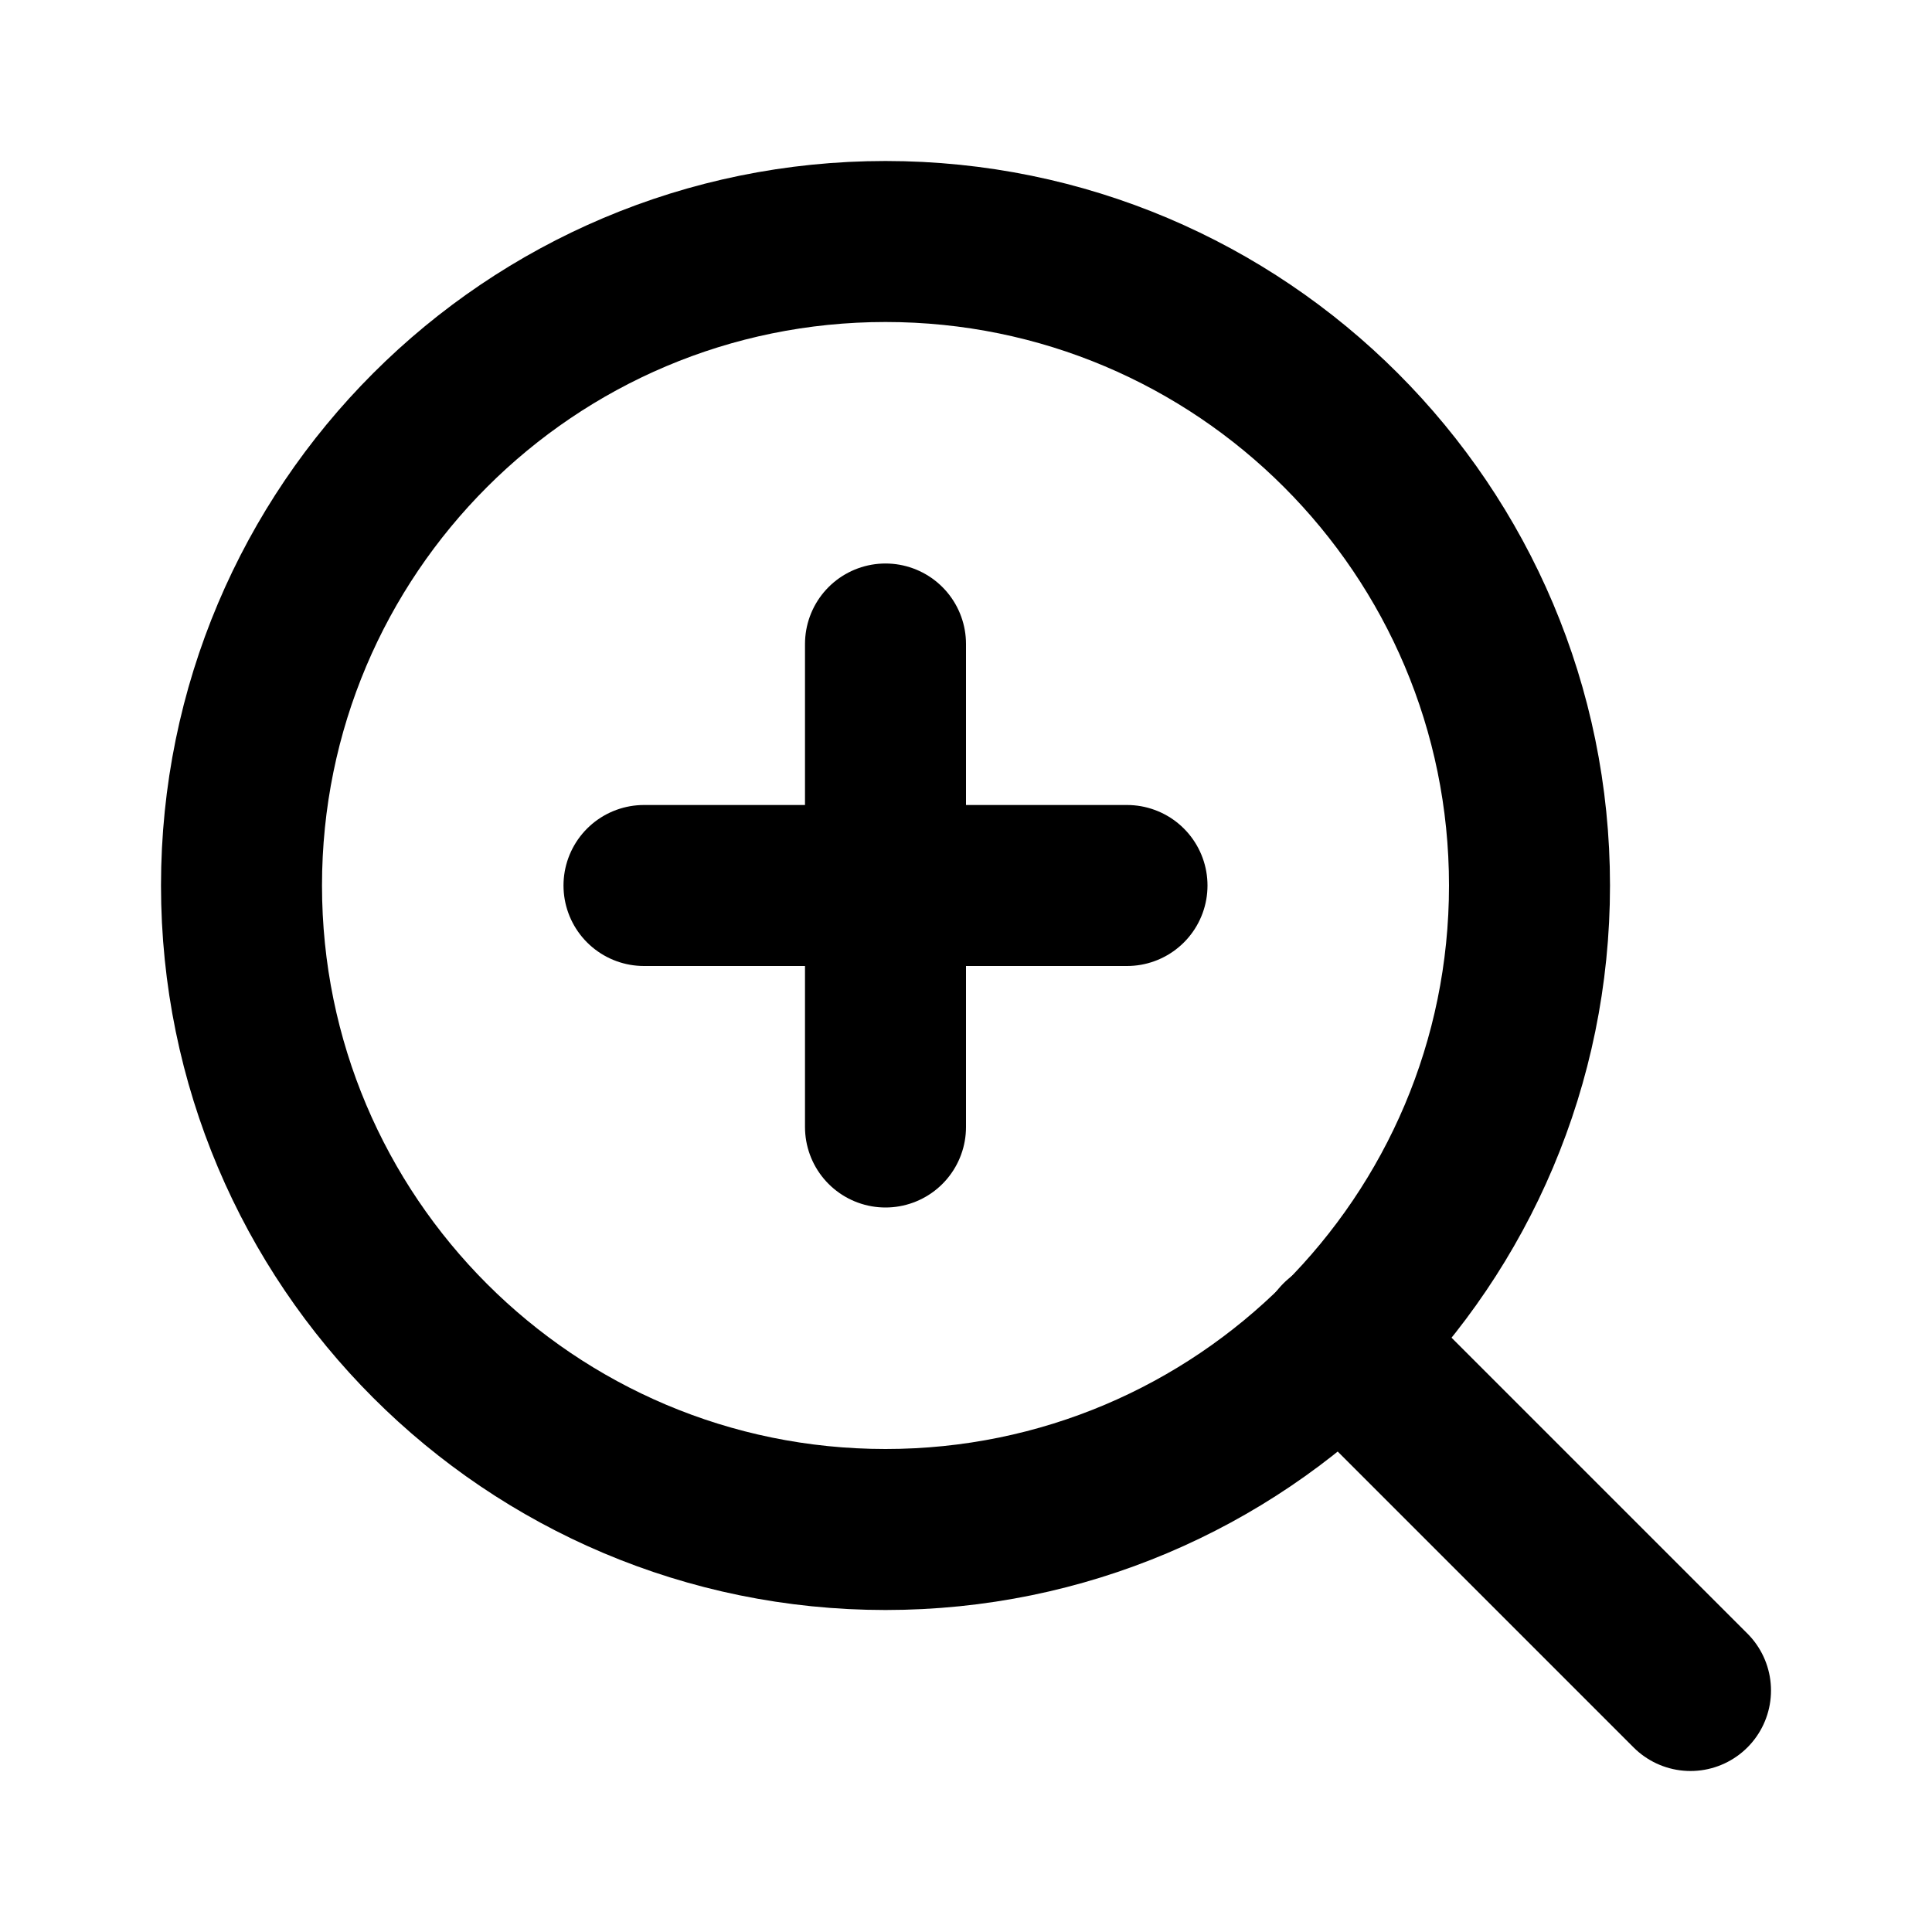
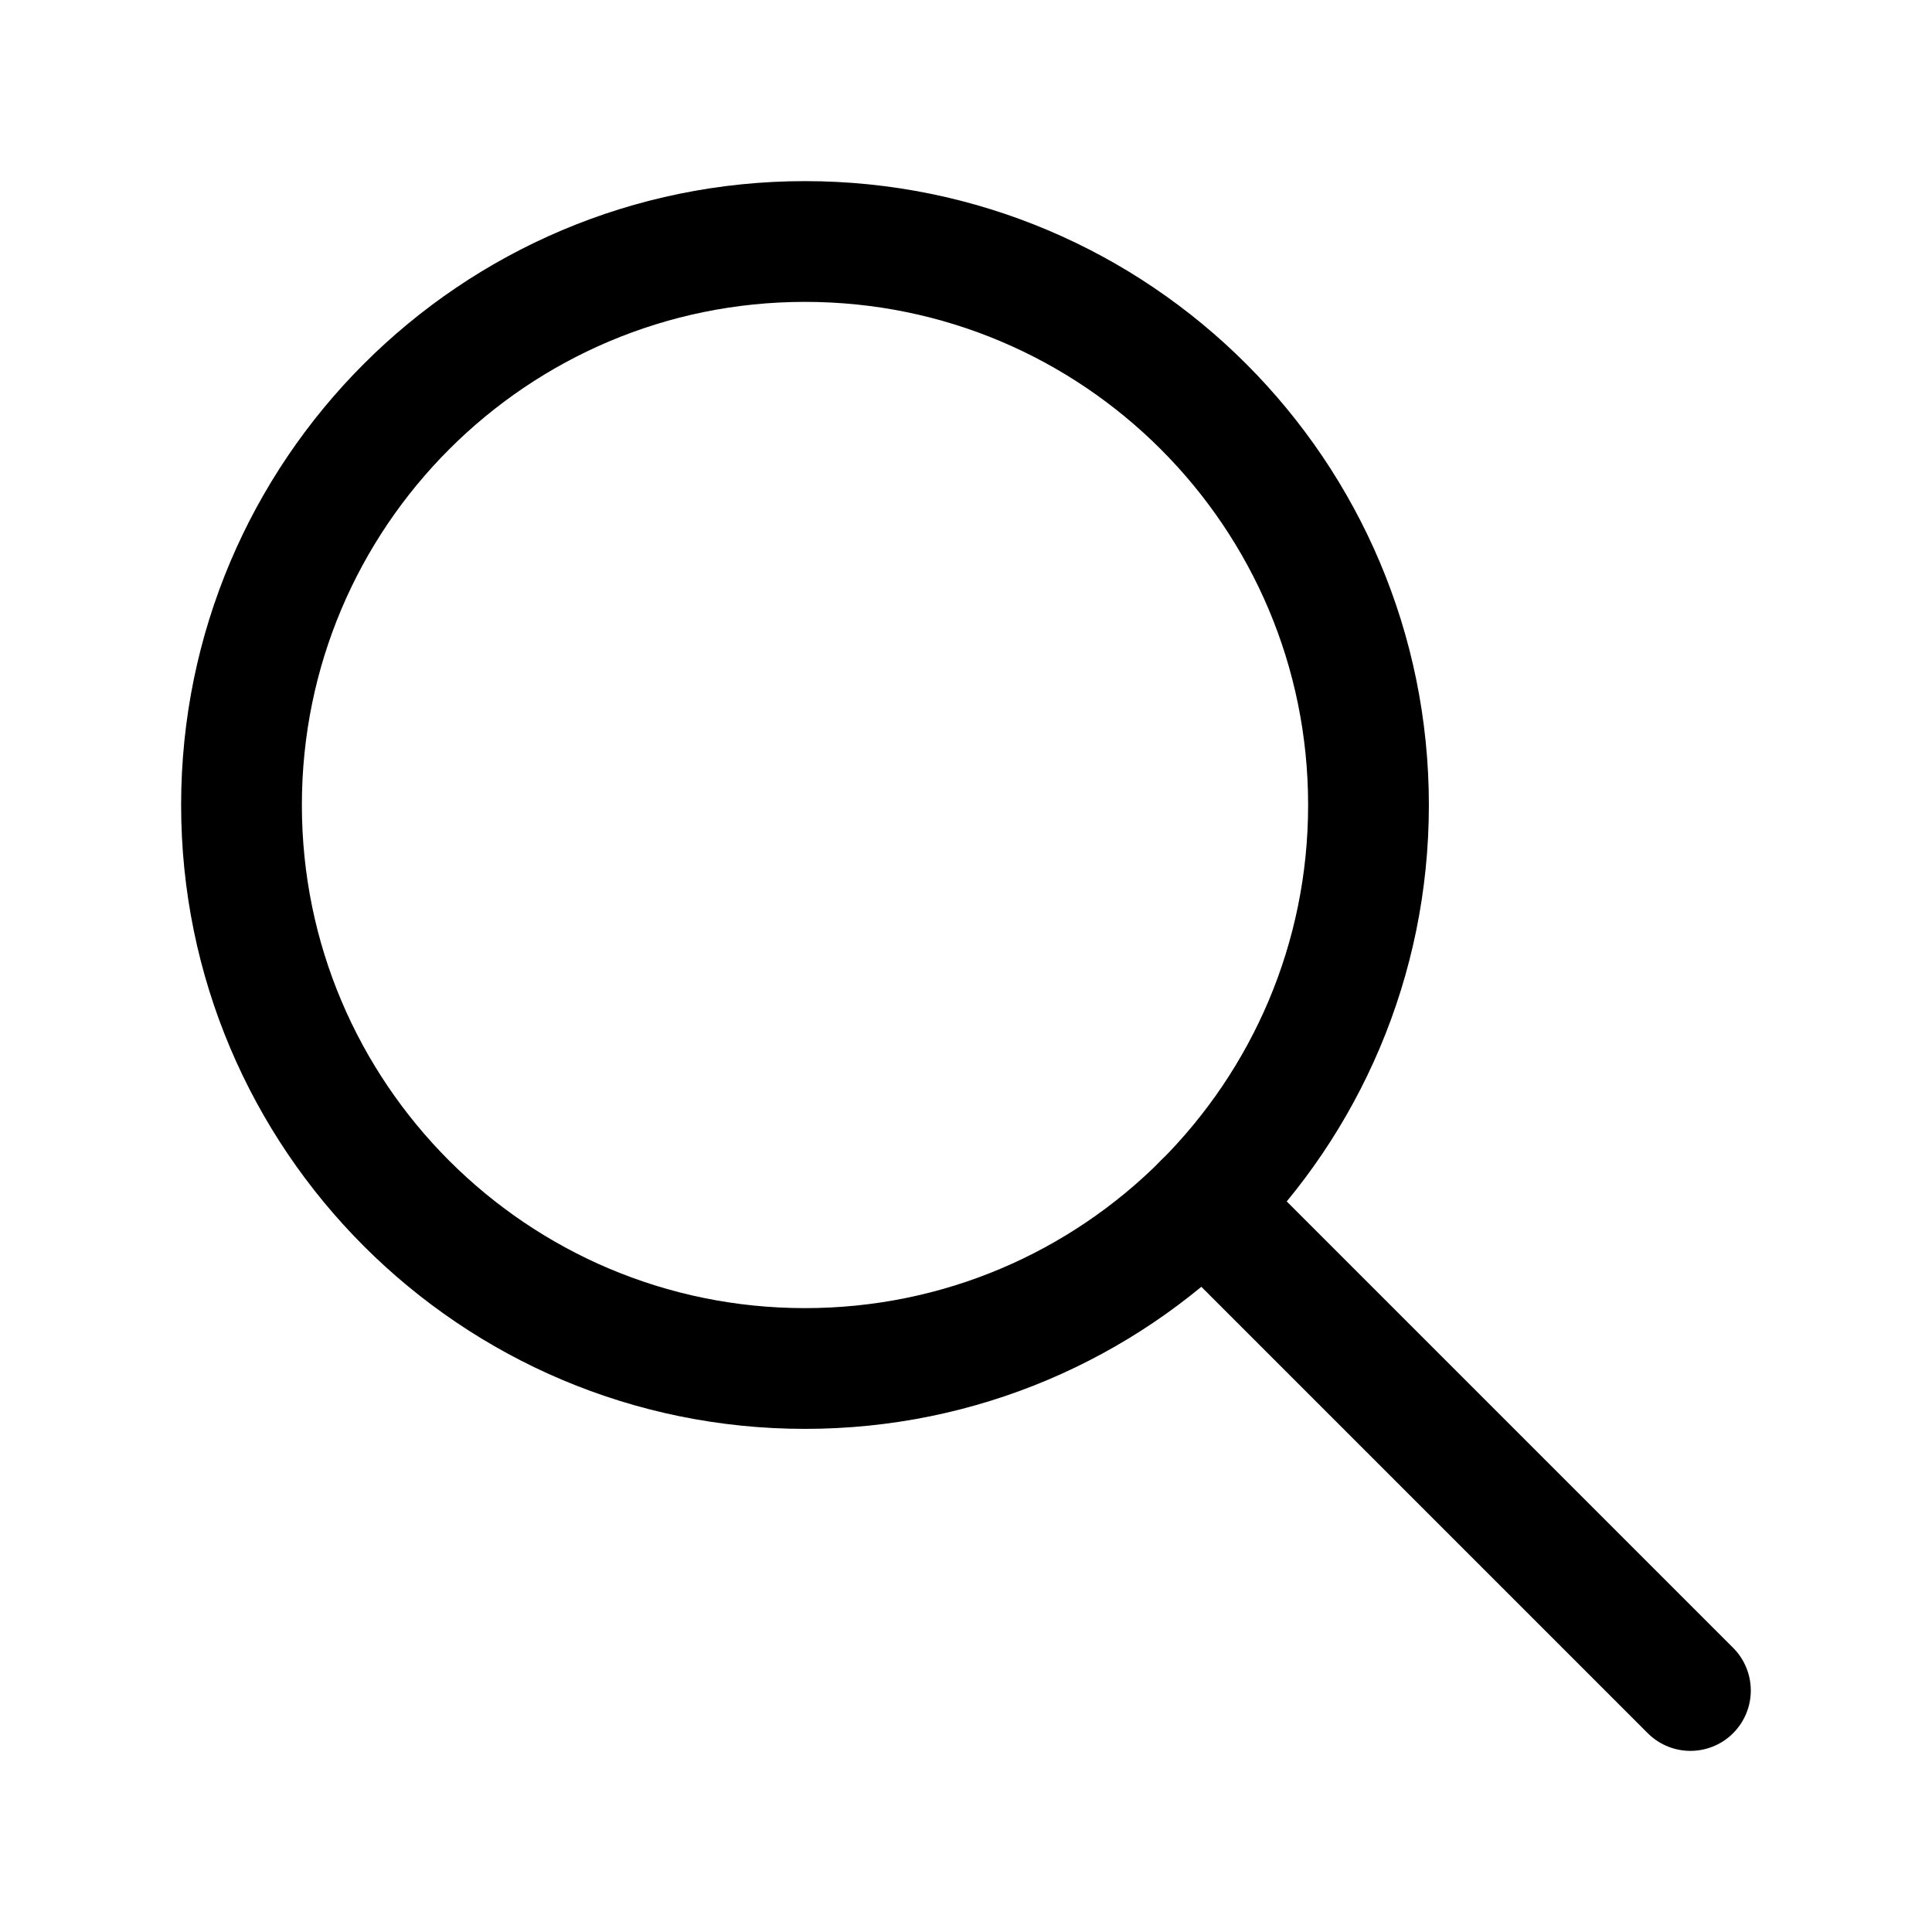
- <svg xmlns="http://www.w3.org/2000/svg" viewBox="0 0 24 24" fill="none" stroke="currentColor" stroke-width="2" stroke-linecap="round" stroke-linejoin="round">
-   <circle cx="11" cy="11" r="8" />
-   <line x1="21" y1="21" x2="16.65" y2="16.65" />
-   <line x1="11" y1="8" x2="11" y2="14" />
-   <line x1="8" y1="11" x2="14" y2="11" />
+ <svg xmlns="http://www.w3.org/2000/svg" width="800px" height="800px" viewBox="0 0 24 24" fill="none">
+   <path d="M10 17C13.866 17 17 13.866 17 10C17 6.134 13.866 3 10 3C6.134 3 3 6.134 3 10C3 13.866 6.134 17 10 17Z" stroke="#000000" stroke-width="1.5" stroke-linecap="round" stroke-linejoin="round" />
+   <path d="M20.999 21L14.949 14.95" stroke="#000000" stroke-width="1.5" stroke-linecap="round" stroke-linejoin="round" />
</svg>
